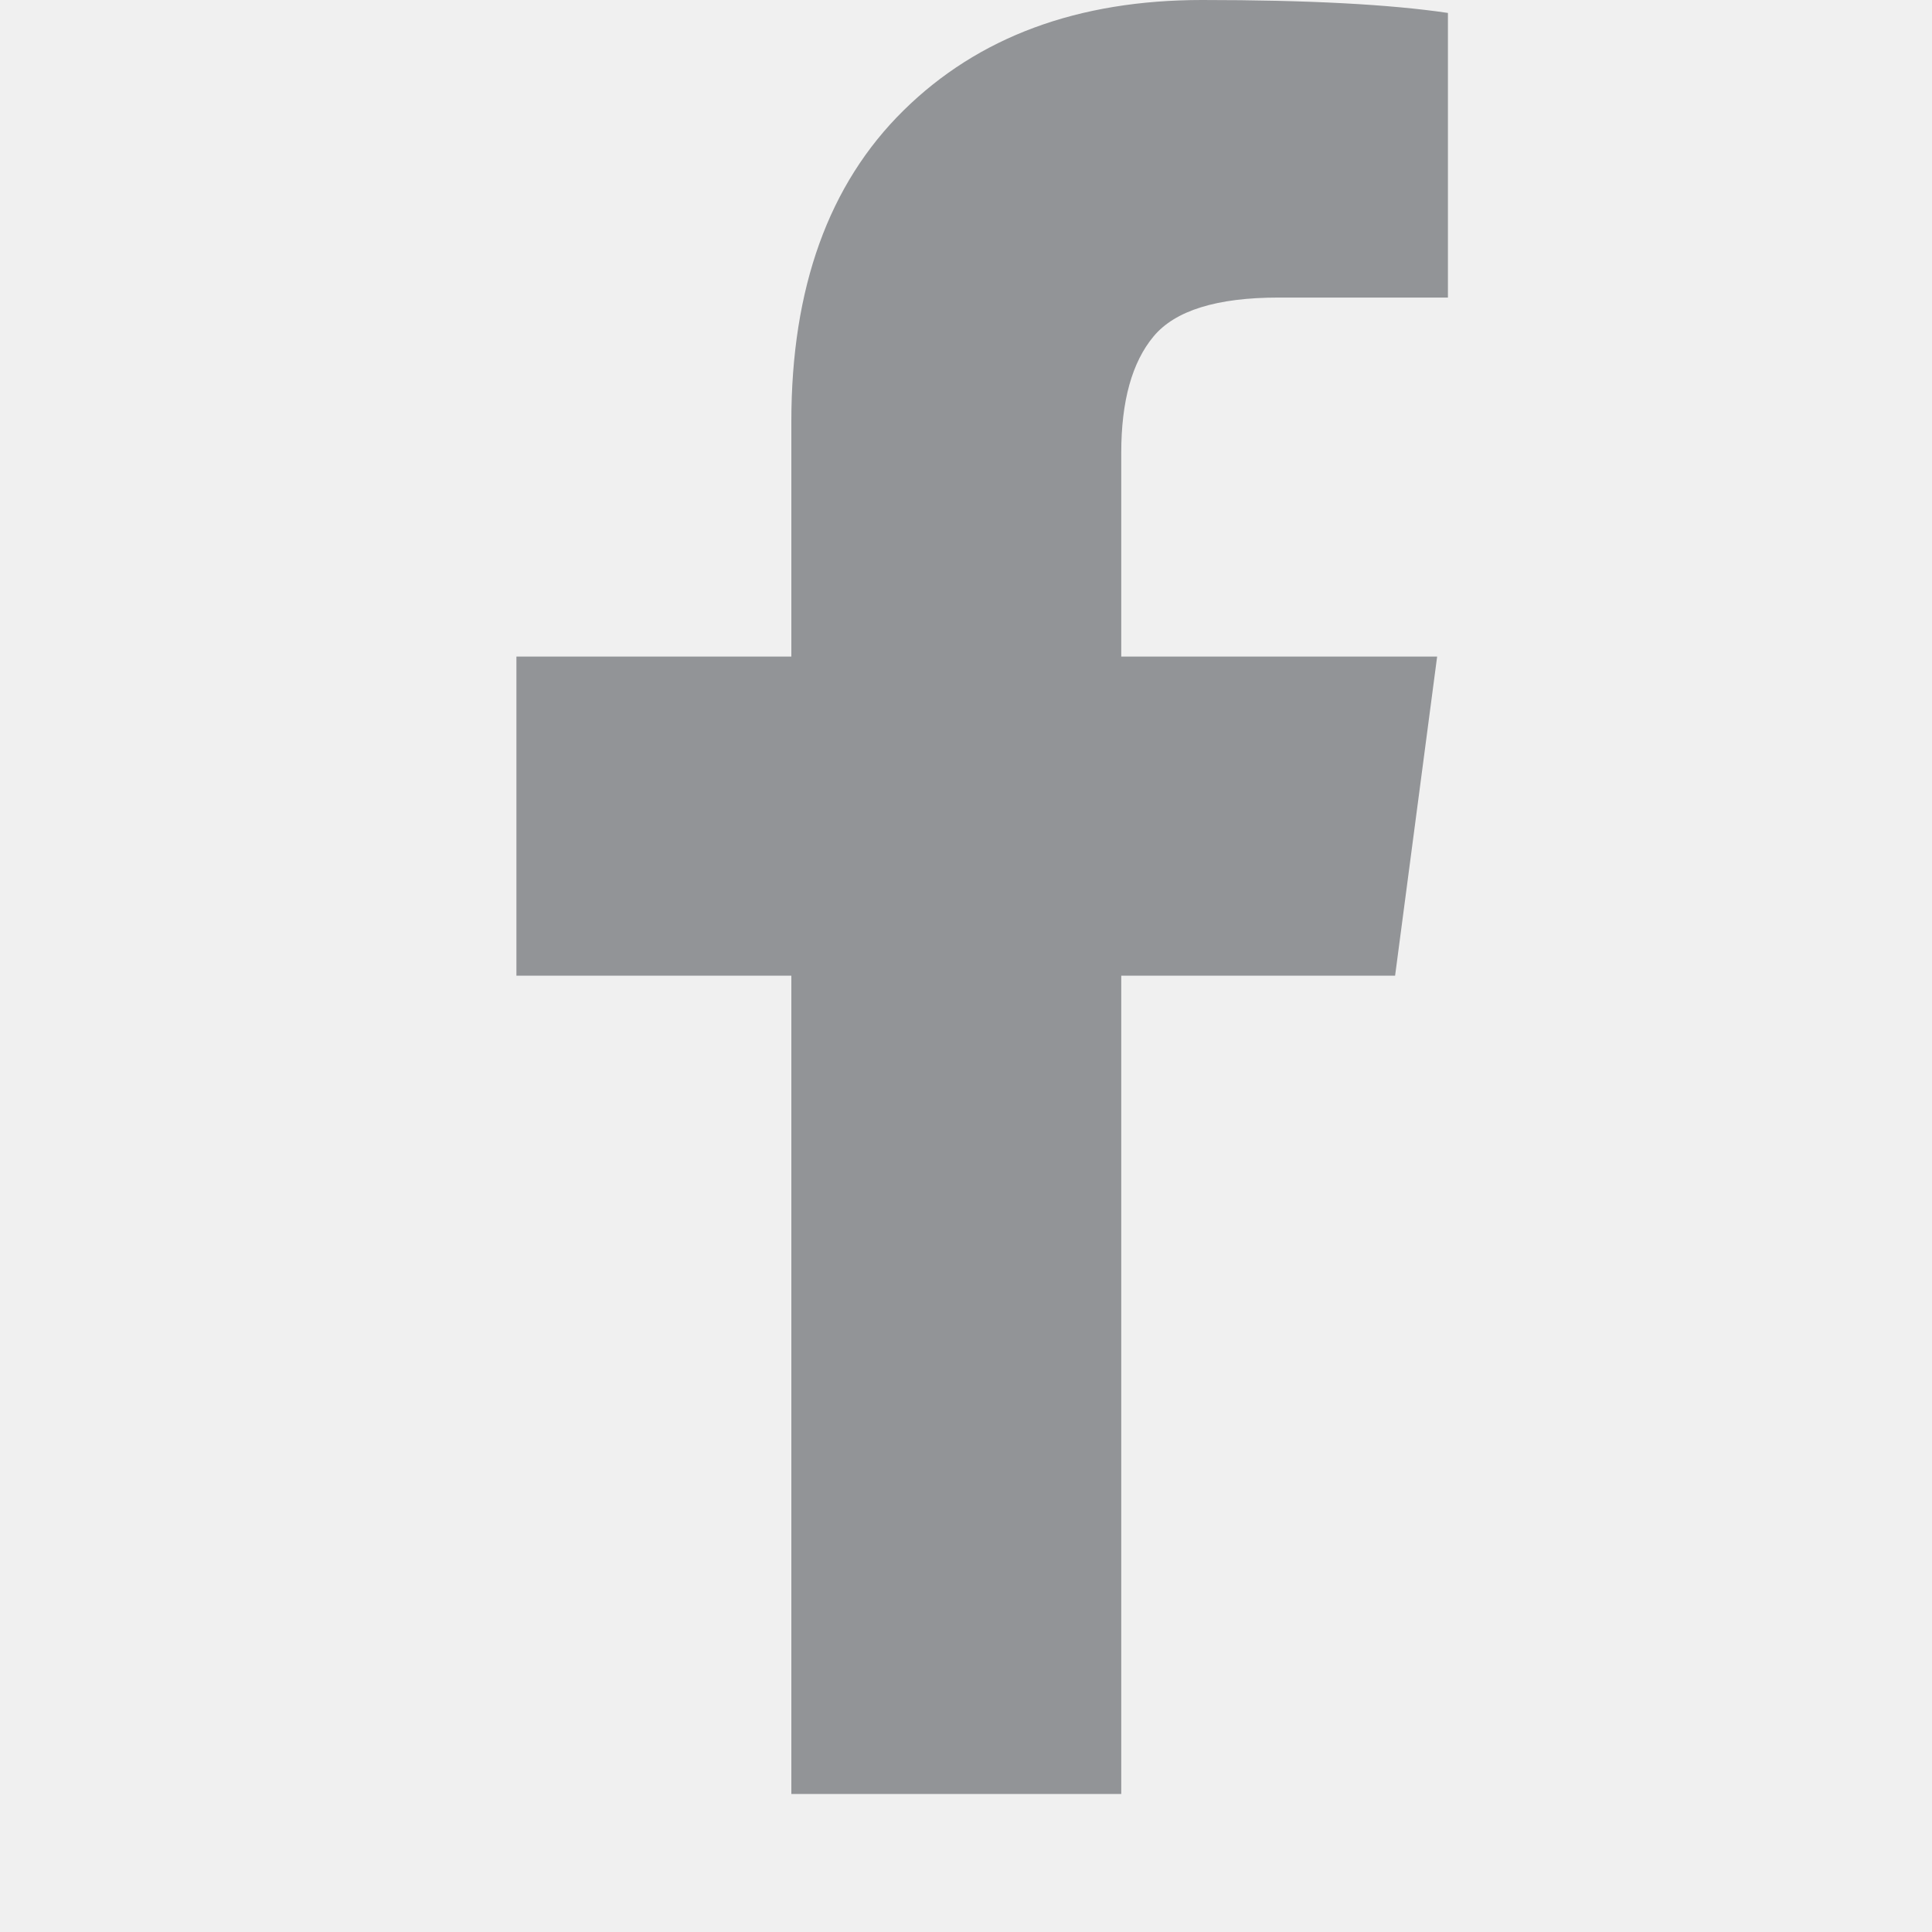
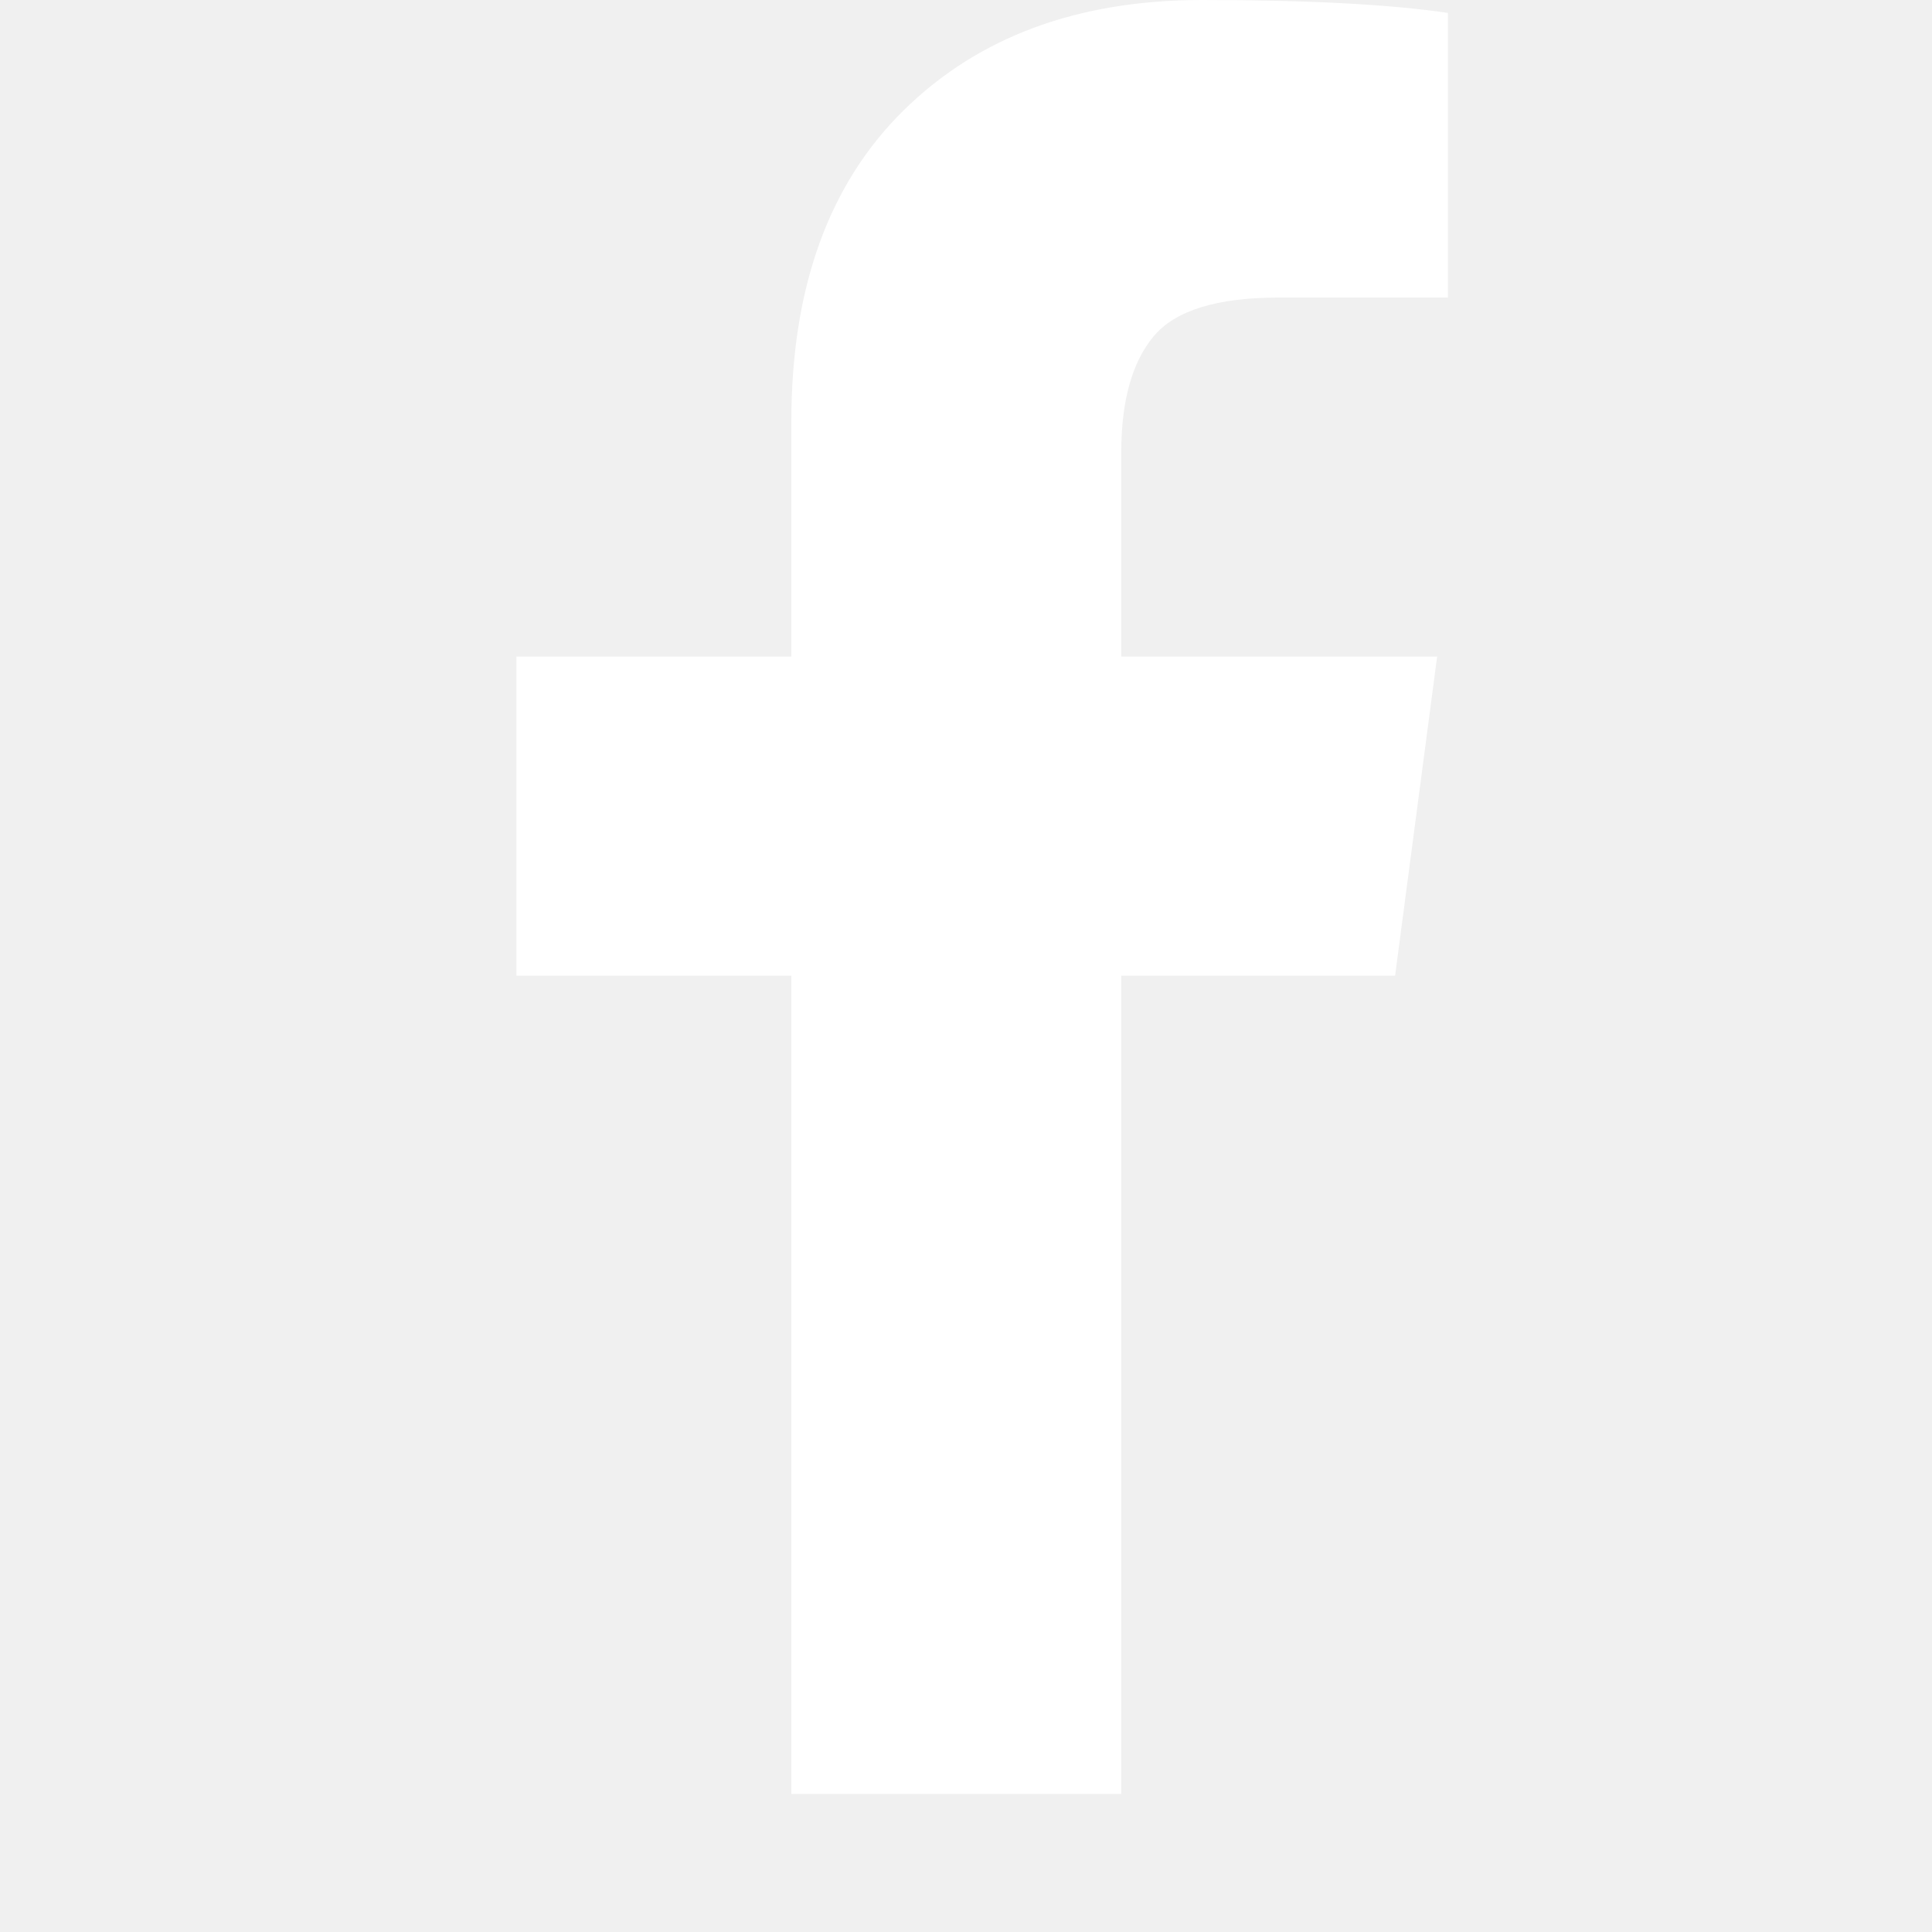
- <svg xmlns="http://www.w3.org/2000/svg" width="30" height="30" viewBox="0 0 1792 1792">
-   <path fill="#929497" d="M1343 12v264h-157q-86 0-116 36t-30 108v189h293l-39 296h-254v759h-306v-759h-255v-296h255v-218q0-186 104-288.5t277-102.5q147 0 228 12z" />
+ <svg xmlns="http://www.w3.org/2000/svg" width="20" height="20" viewBox="0 0 1792 1792">
+   <path fill="#FFF" d="M1343 12v264h-157q-86 0-116 36t-30 108v189h293l-39 296h-254v759h-306v-759h-255v-296h255v-218q0-186 104-288.5t277-102.5q147 0 228 12z" />
</svg>
